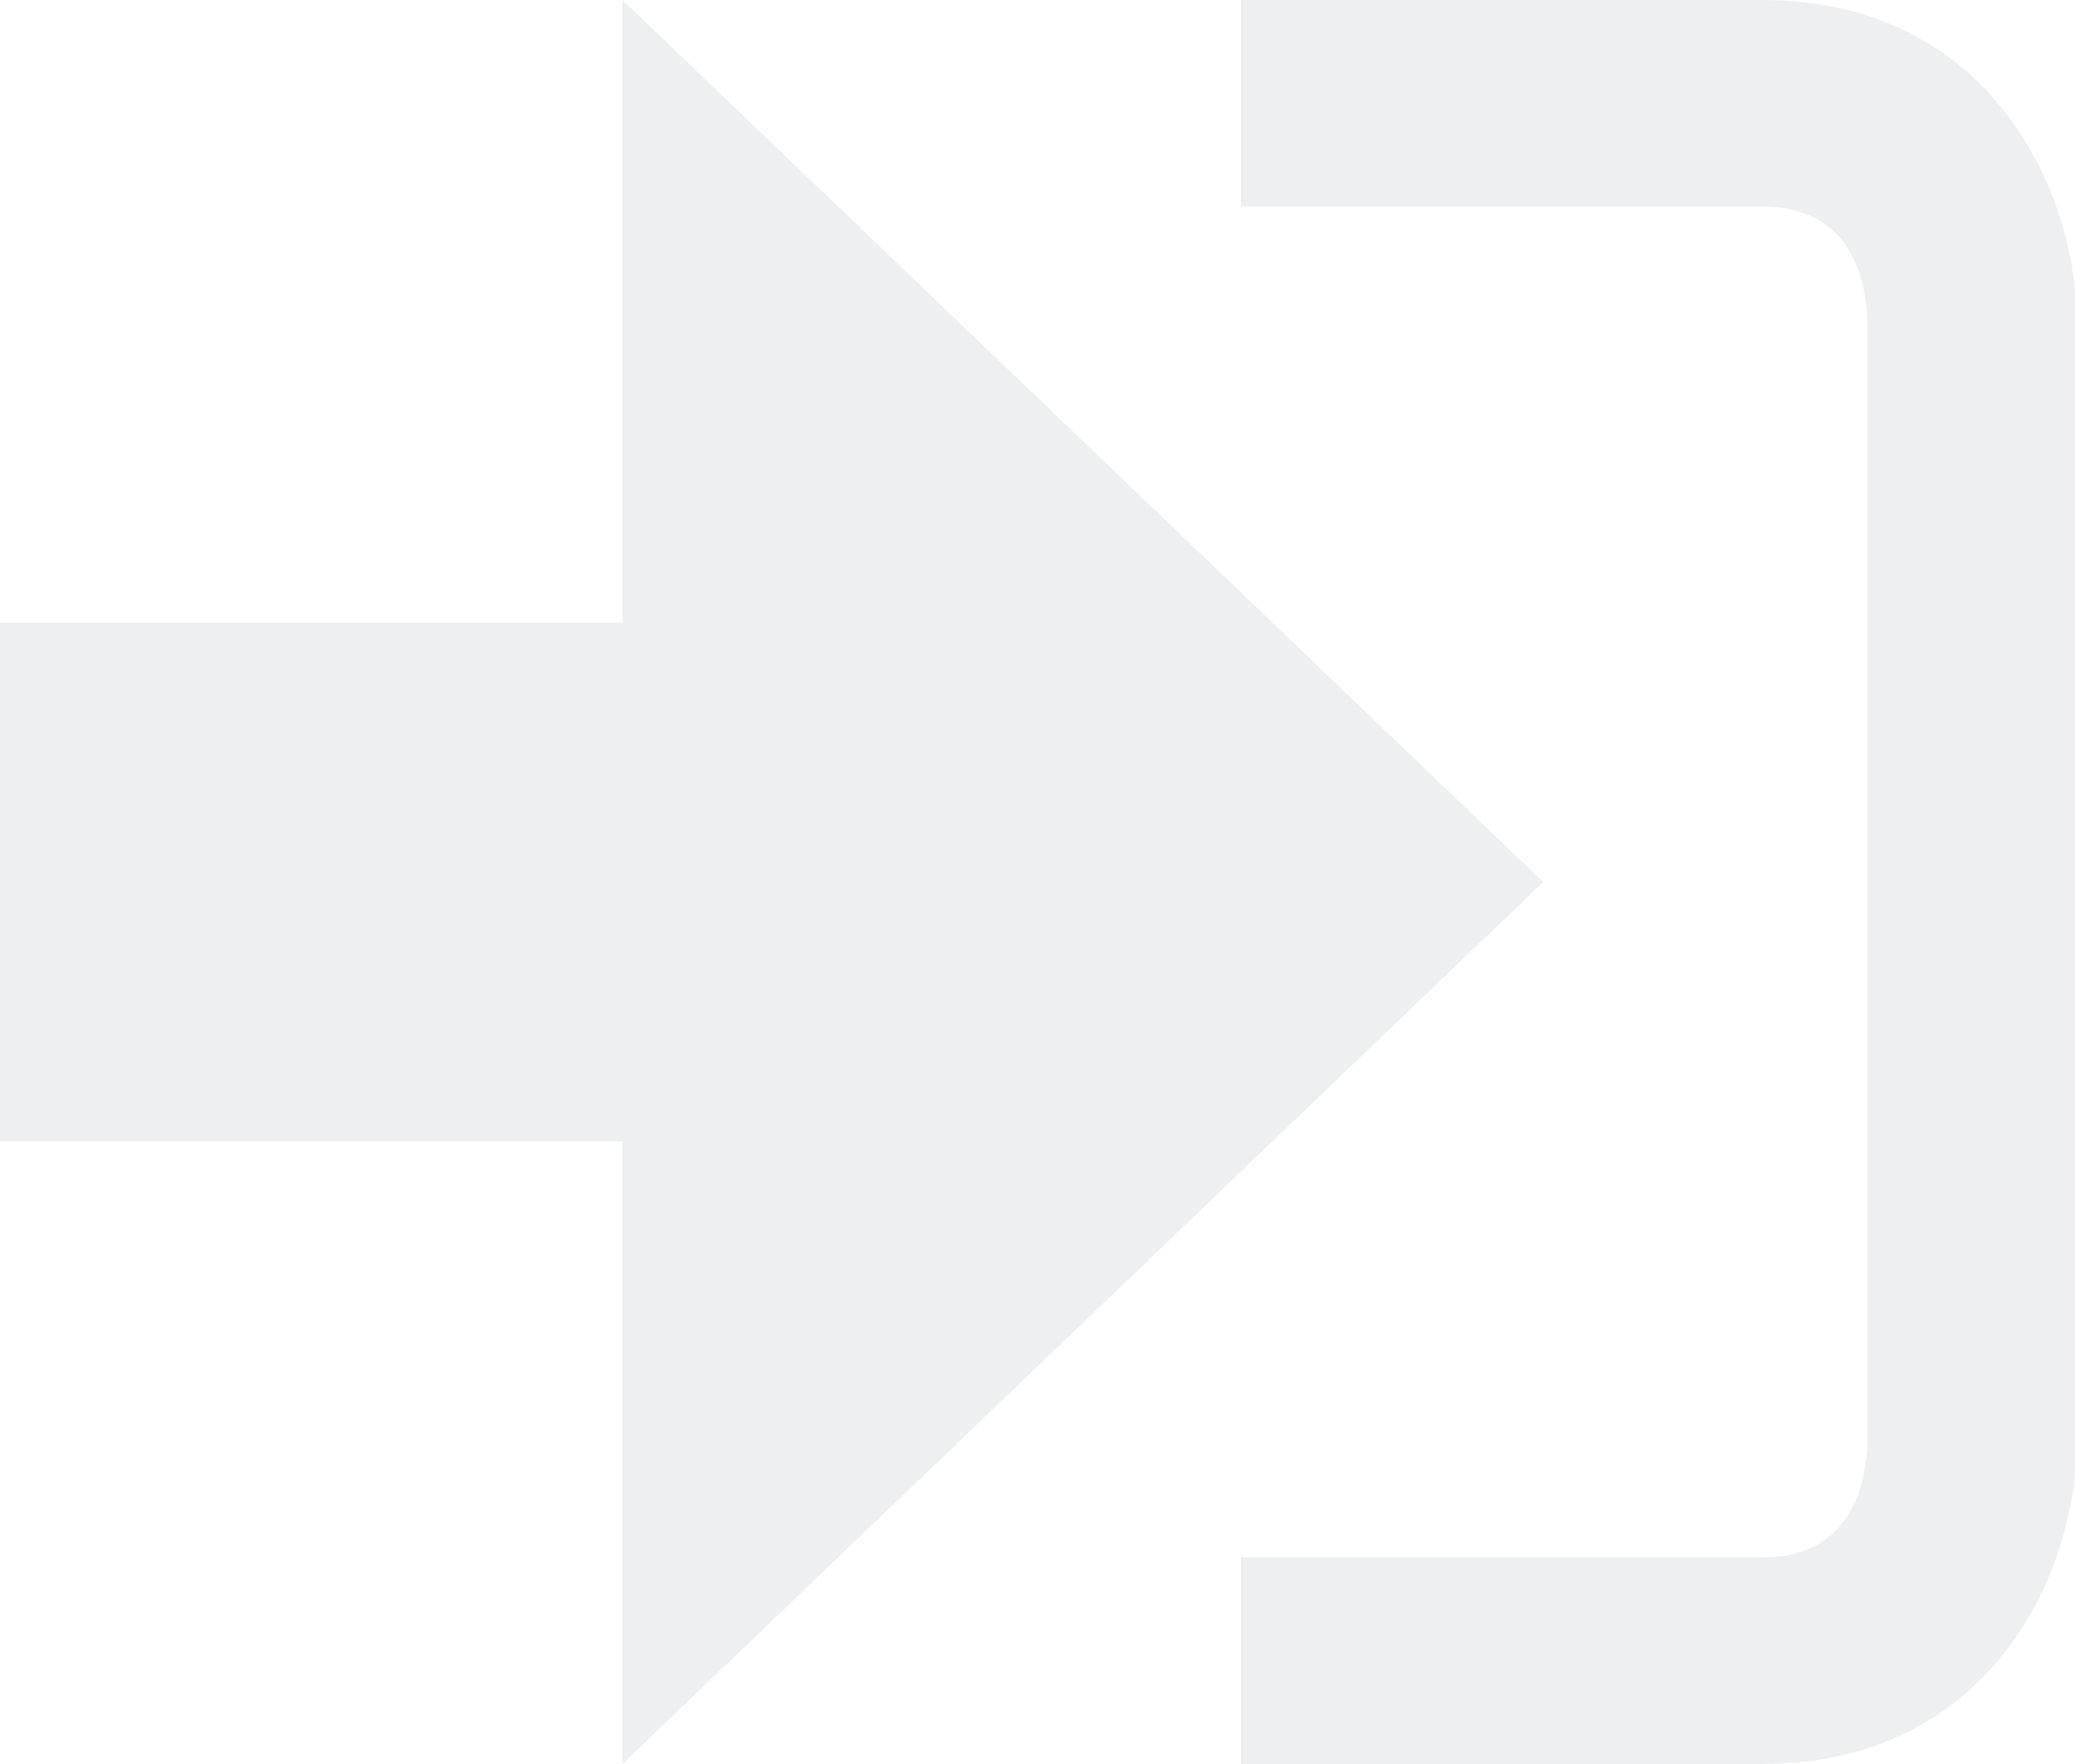
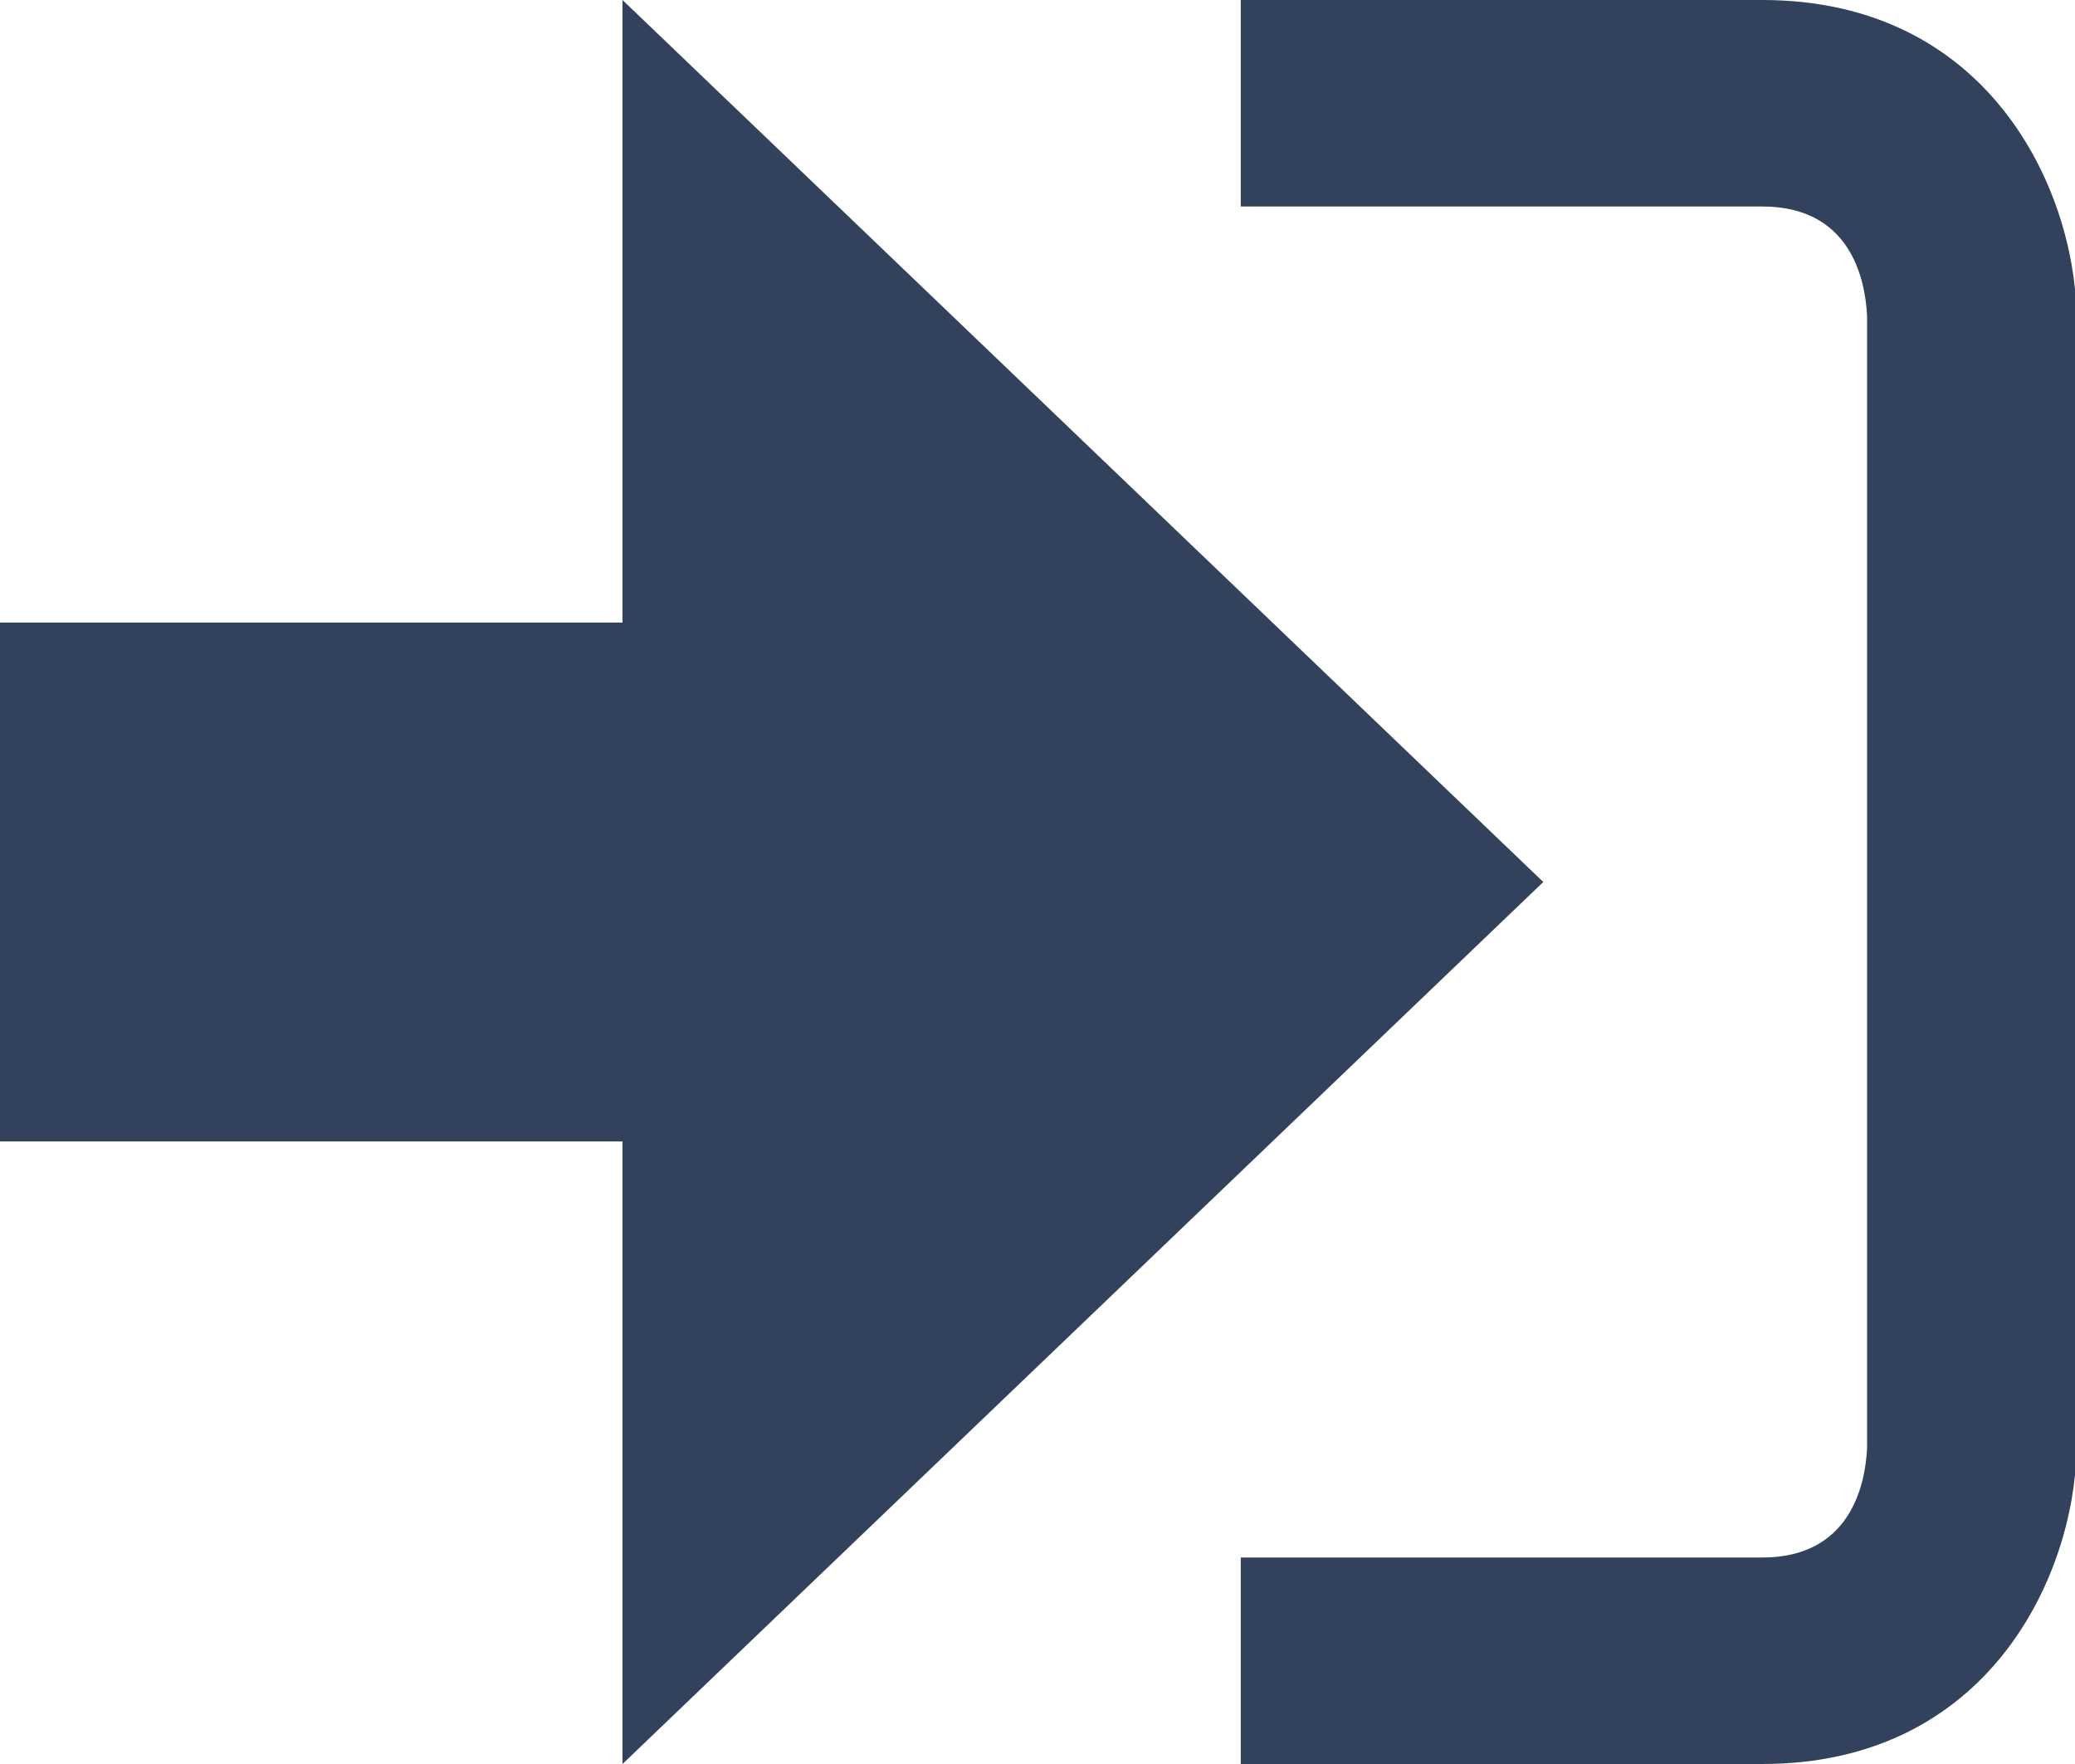
<svg xmlns="http://www.w3.org/2000/svg" version="1.1" id="Layer_1" x="0px" y="0px" width="20px" height="17px" viewBox="0 0 20 17" enable-background="new 0 0 20 17" xml:space="preserve">
  <g>
-     <polygon fill="#edeff1" points="14.875,8.5 6,0 6,6 0,6 0,11 6,11 6,17  " />
+     <polygon fill="#32425c" points="14.875,8.5 6,0 6,6 0,6 0,11 6,11 6,17  " />
  </g>
-   <path fill="#edeff1" d="M16.986,15.01h-5.027V17h5.027c2.178,0,3.004-1.81,3.029-3.026V3.028C19.99,1.811,19.164,0,16.986,0h-5.027  v1.99h5.027c0.839,0,0.992,0.681,1.01,1.057v10.904C17.979,14.327,17.825,15.01,16.986,15.01z" />
+   <path fill="#32425c" d="M16.986,15.01h-5.027V17h5.027c2.178,0,3.004-1.81,3.029-3.026V3.028C19.99,1.811,19.164,0,16.986,0h-5.027  v1.99h5.027c0.839,0,0.992,0.681,1.01,1.057v10.904C17.979,14.327,17.825,15.01,16.986,15.01z" />
</svg>
